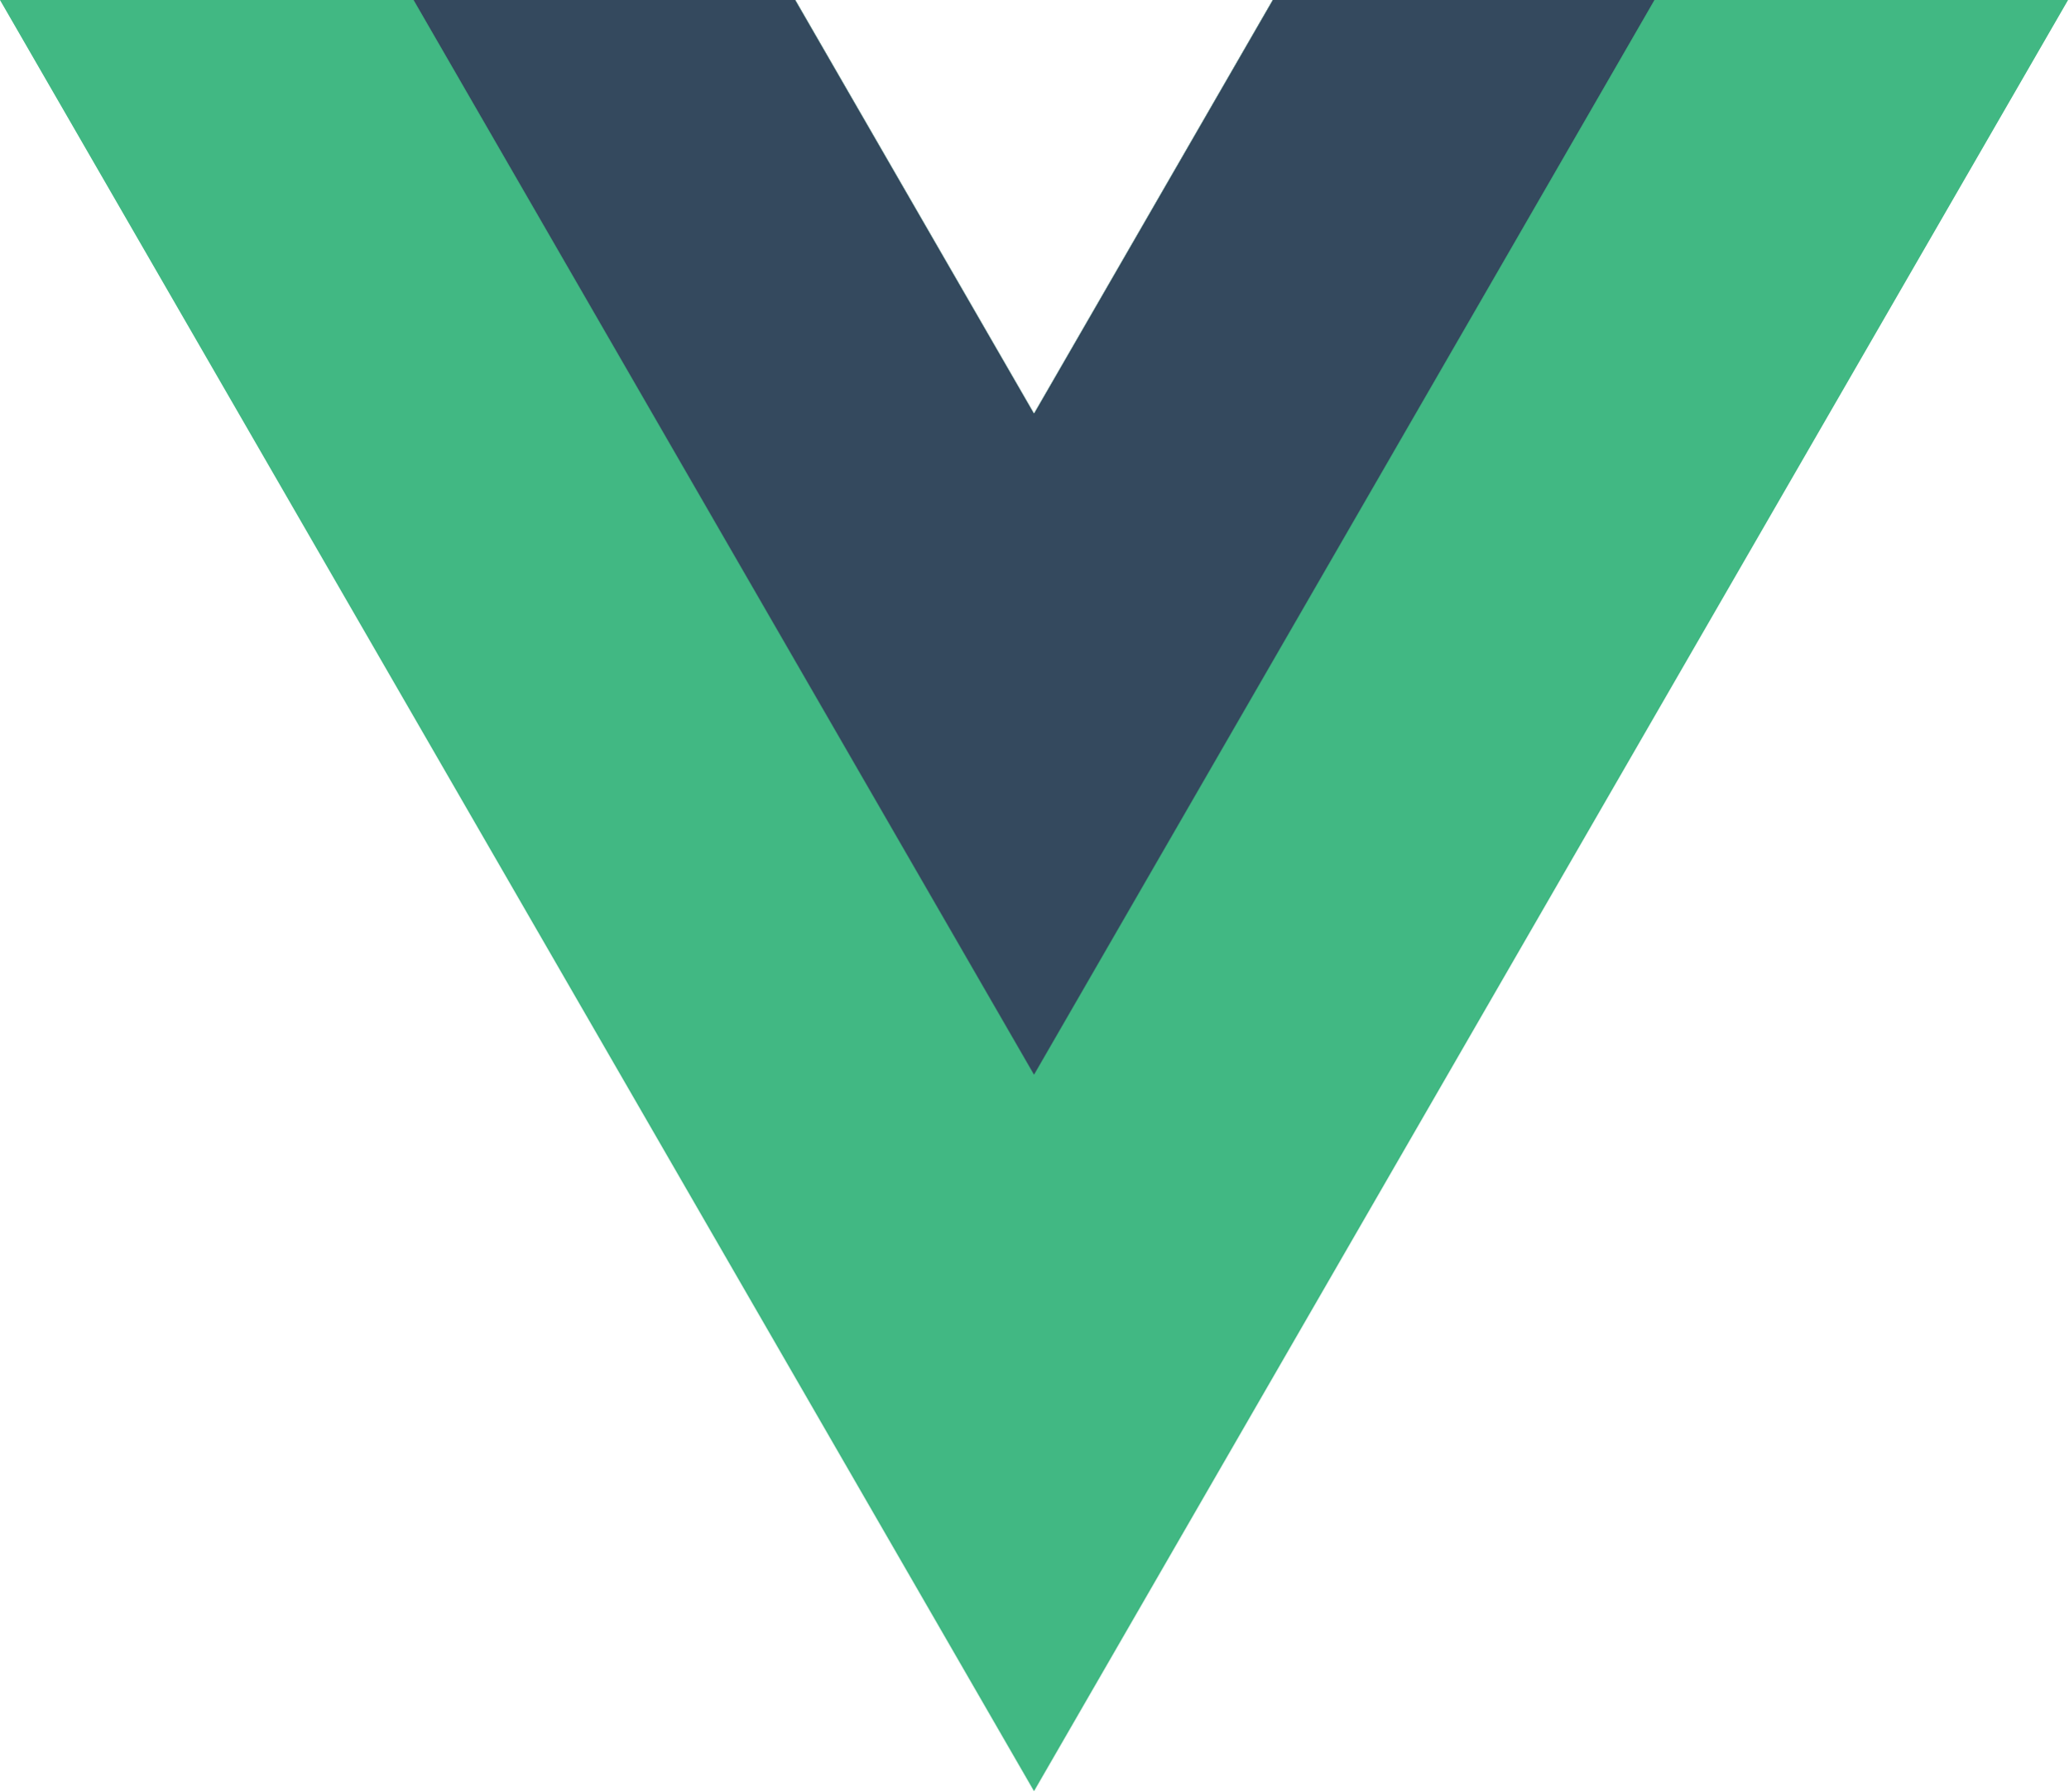
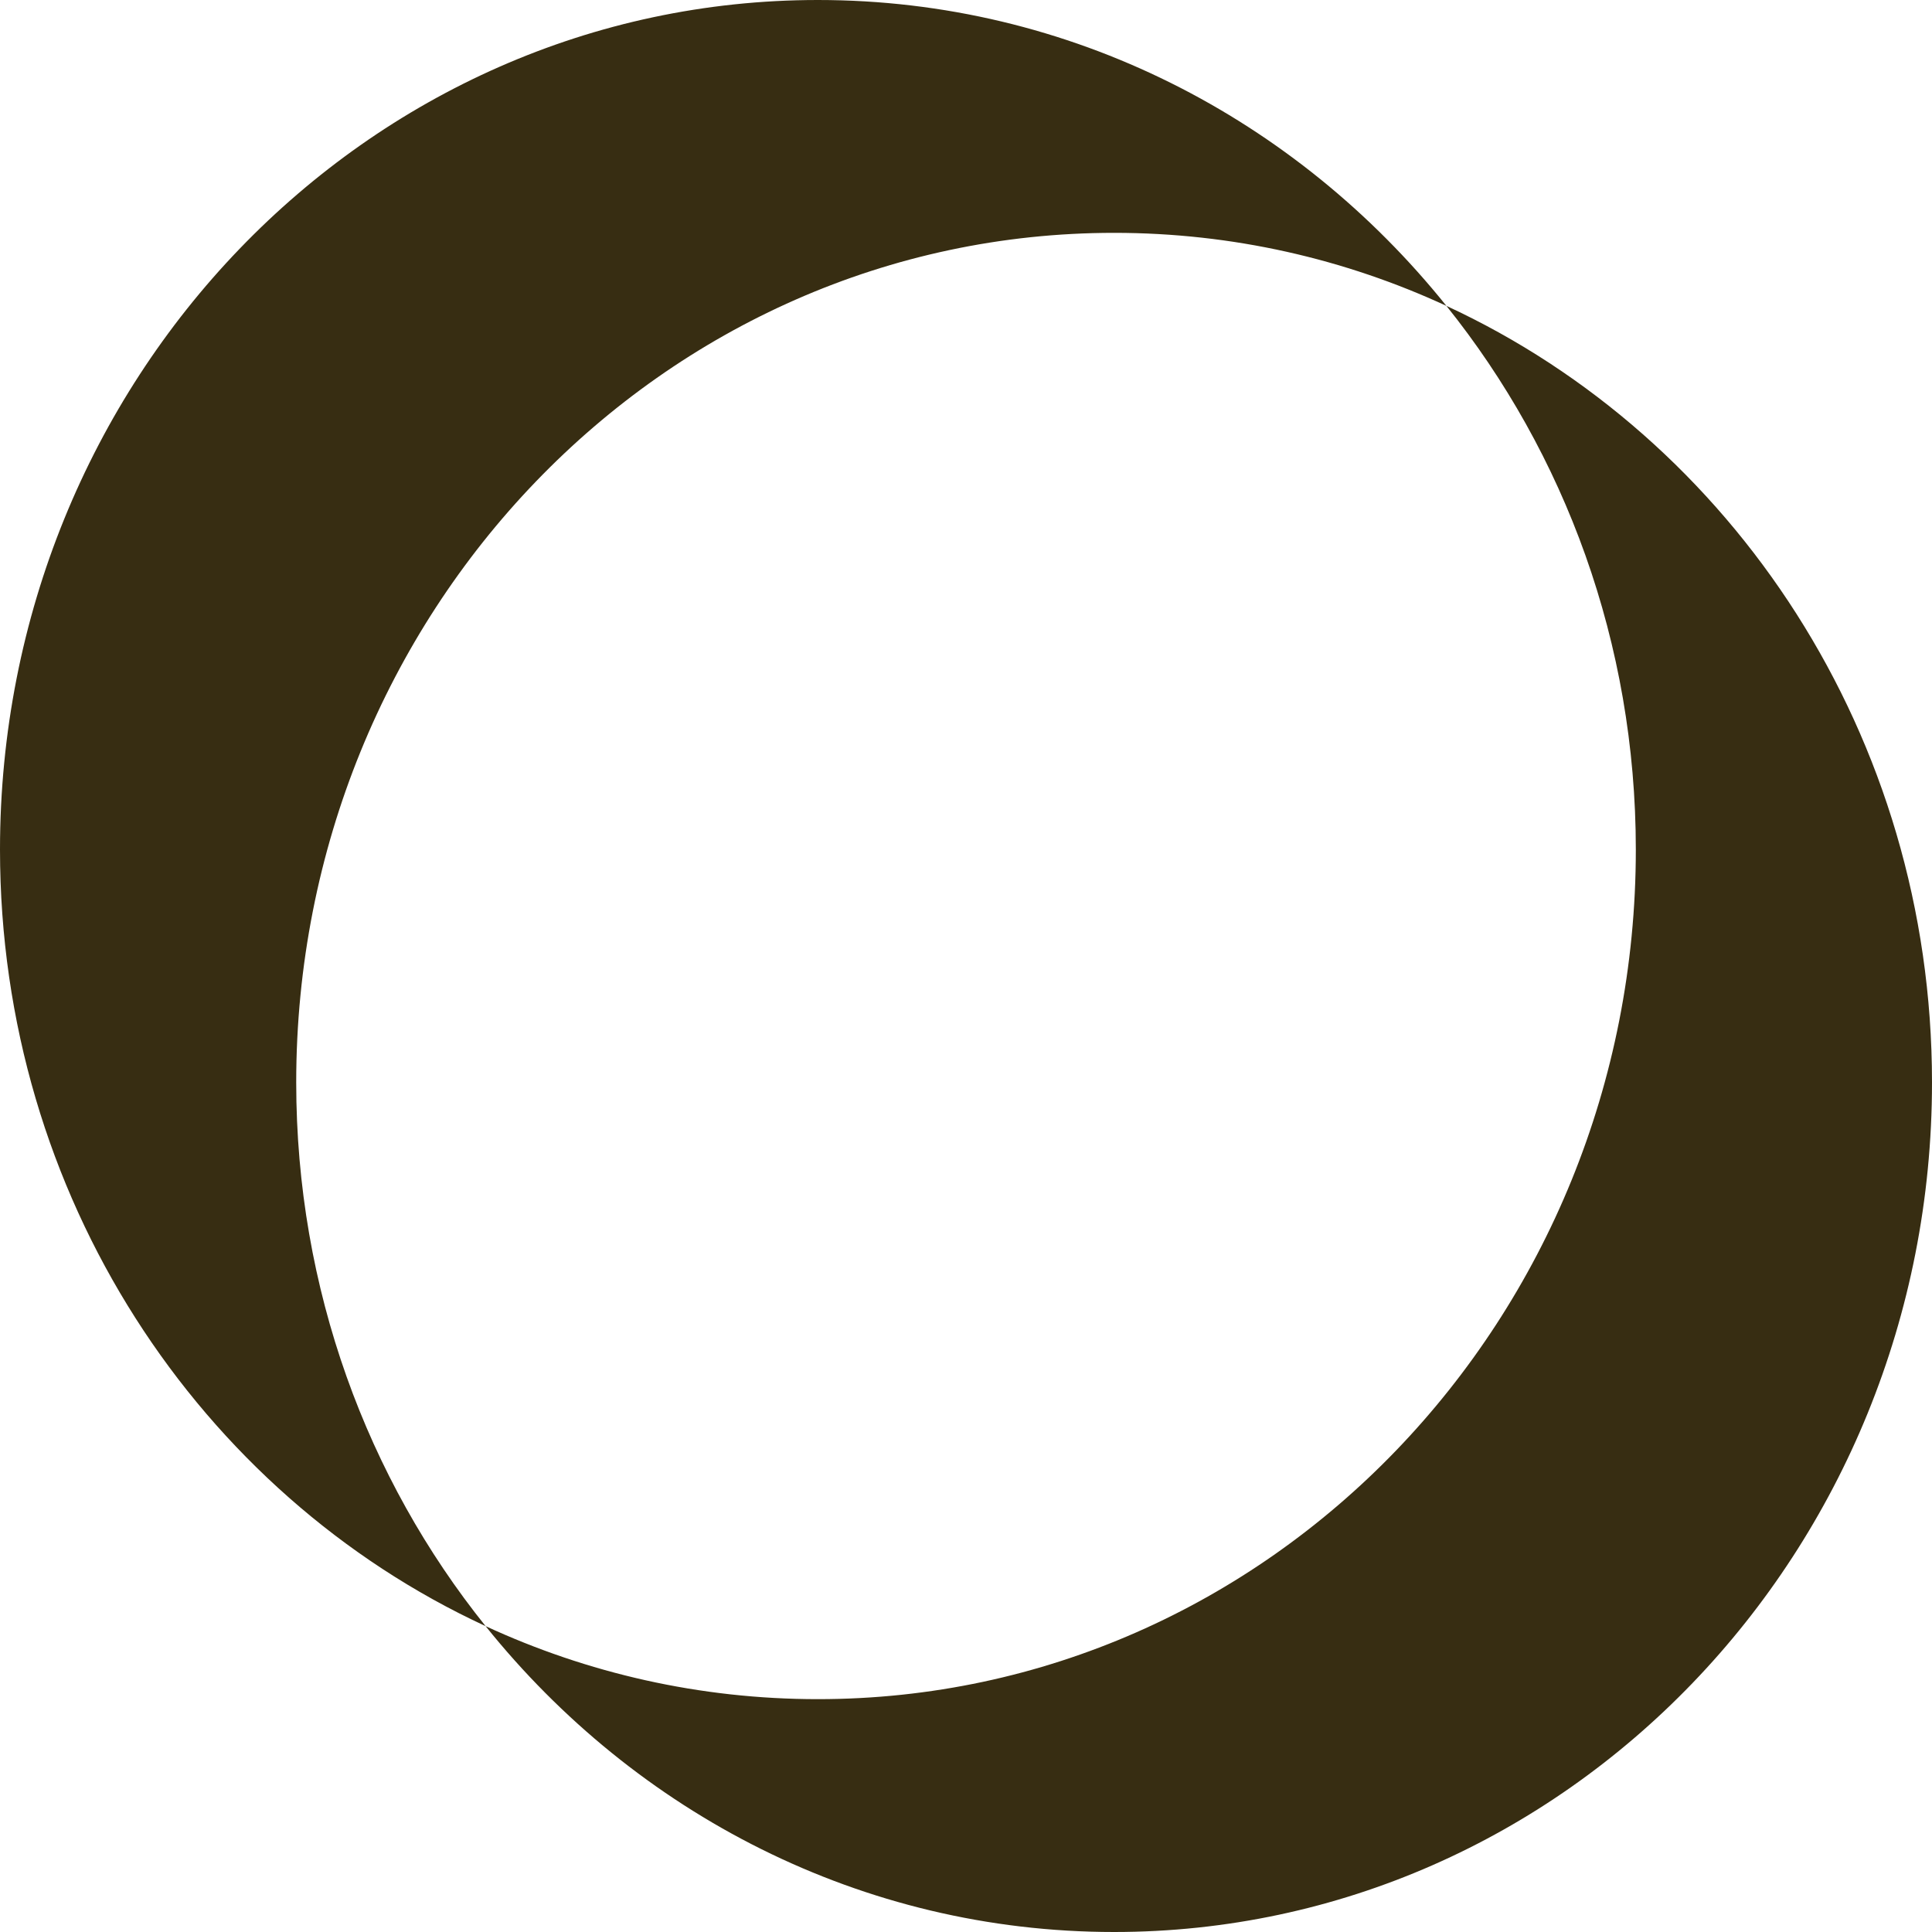
- <svg xmlns="http://www.w3.org/2000/svg" viewBox="0 0 261.76 226.69">
-   <path d="M161.096.001l-30.225 52.351L100.647.001H-.005l130.877 226.688L261.749.001z" fill="#41b883" />
-   <path d="M161.096.001l-30.225 52.351L100.647.001H52.346l78.526 136.01L209.398.001z" fill="#34495e" />
+ <svg xmlns="http://www.w3.org/2000/svg" width="50" height="50" viewBox="0 0 50 50" fill="none">
+   <path fill-rule="evenodd" clip-rule="evenodd" d="M21.167 43.974C32.858 43.974 42.335 34.13 42.335 21.987C42.335 16.635 40.493 11.729 37.433 7.916C44.838 11.341 50 19.05 50 28.013C50 40.156 40.523 50 28.833 50C22.295 50 16.45 46.921 12.567 42.084C15.195 43.299 18.105 43.974 21.167 43.974ZM12.567 42.084C5.162 38.66 0 30.95 0 21.987C0 9.844 9.477 0 21.167 0C27.705 0 33.55 3.079 37.433 7.916C34.805 6.701 31.895 6.026 28.833 6.026C17.142 6.026 7.666 15.87 7.666 28.013C7.666 33.365 9.507 38.271 12.567 42.084Z" fill="#372D12" />
</svg>
